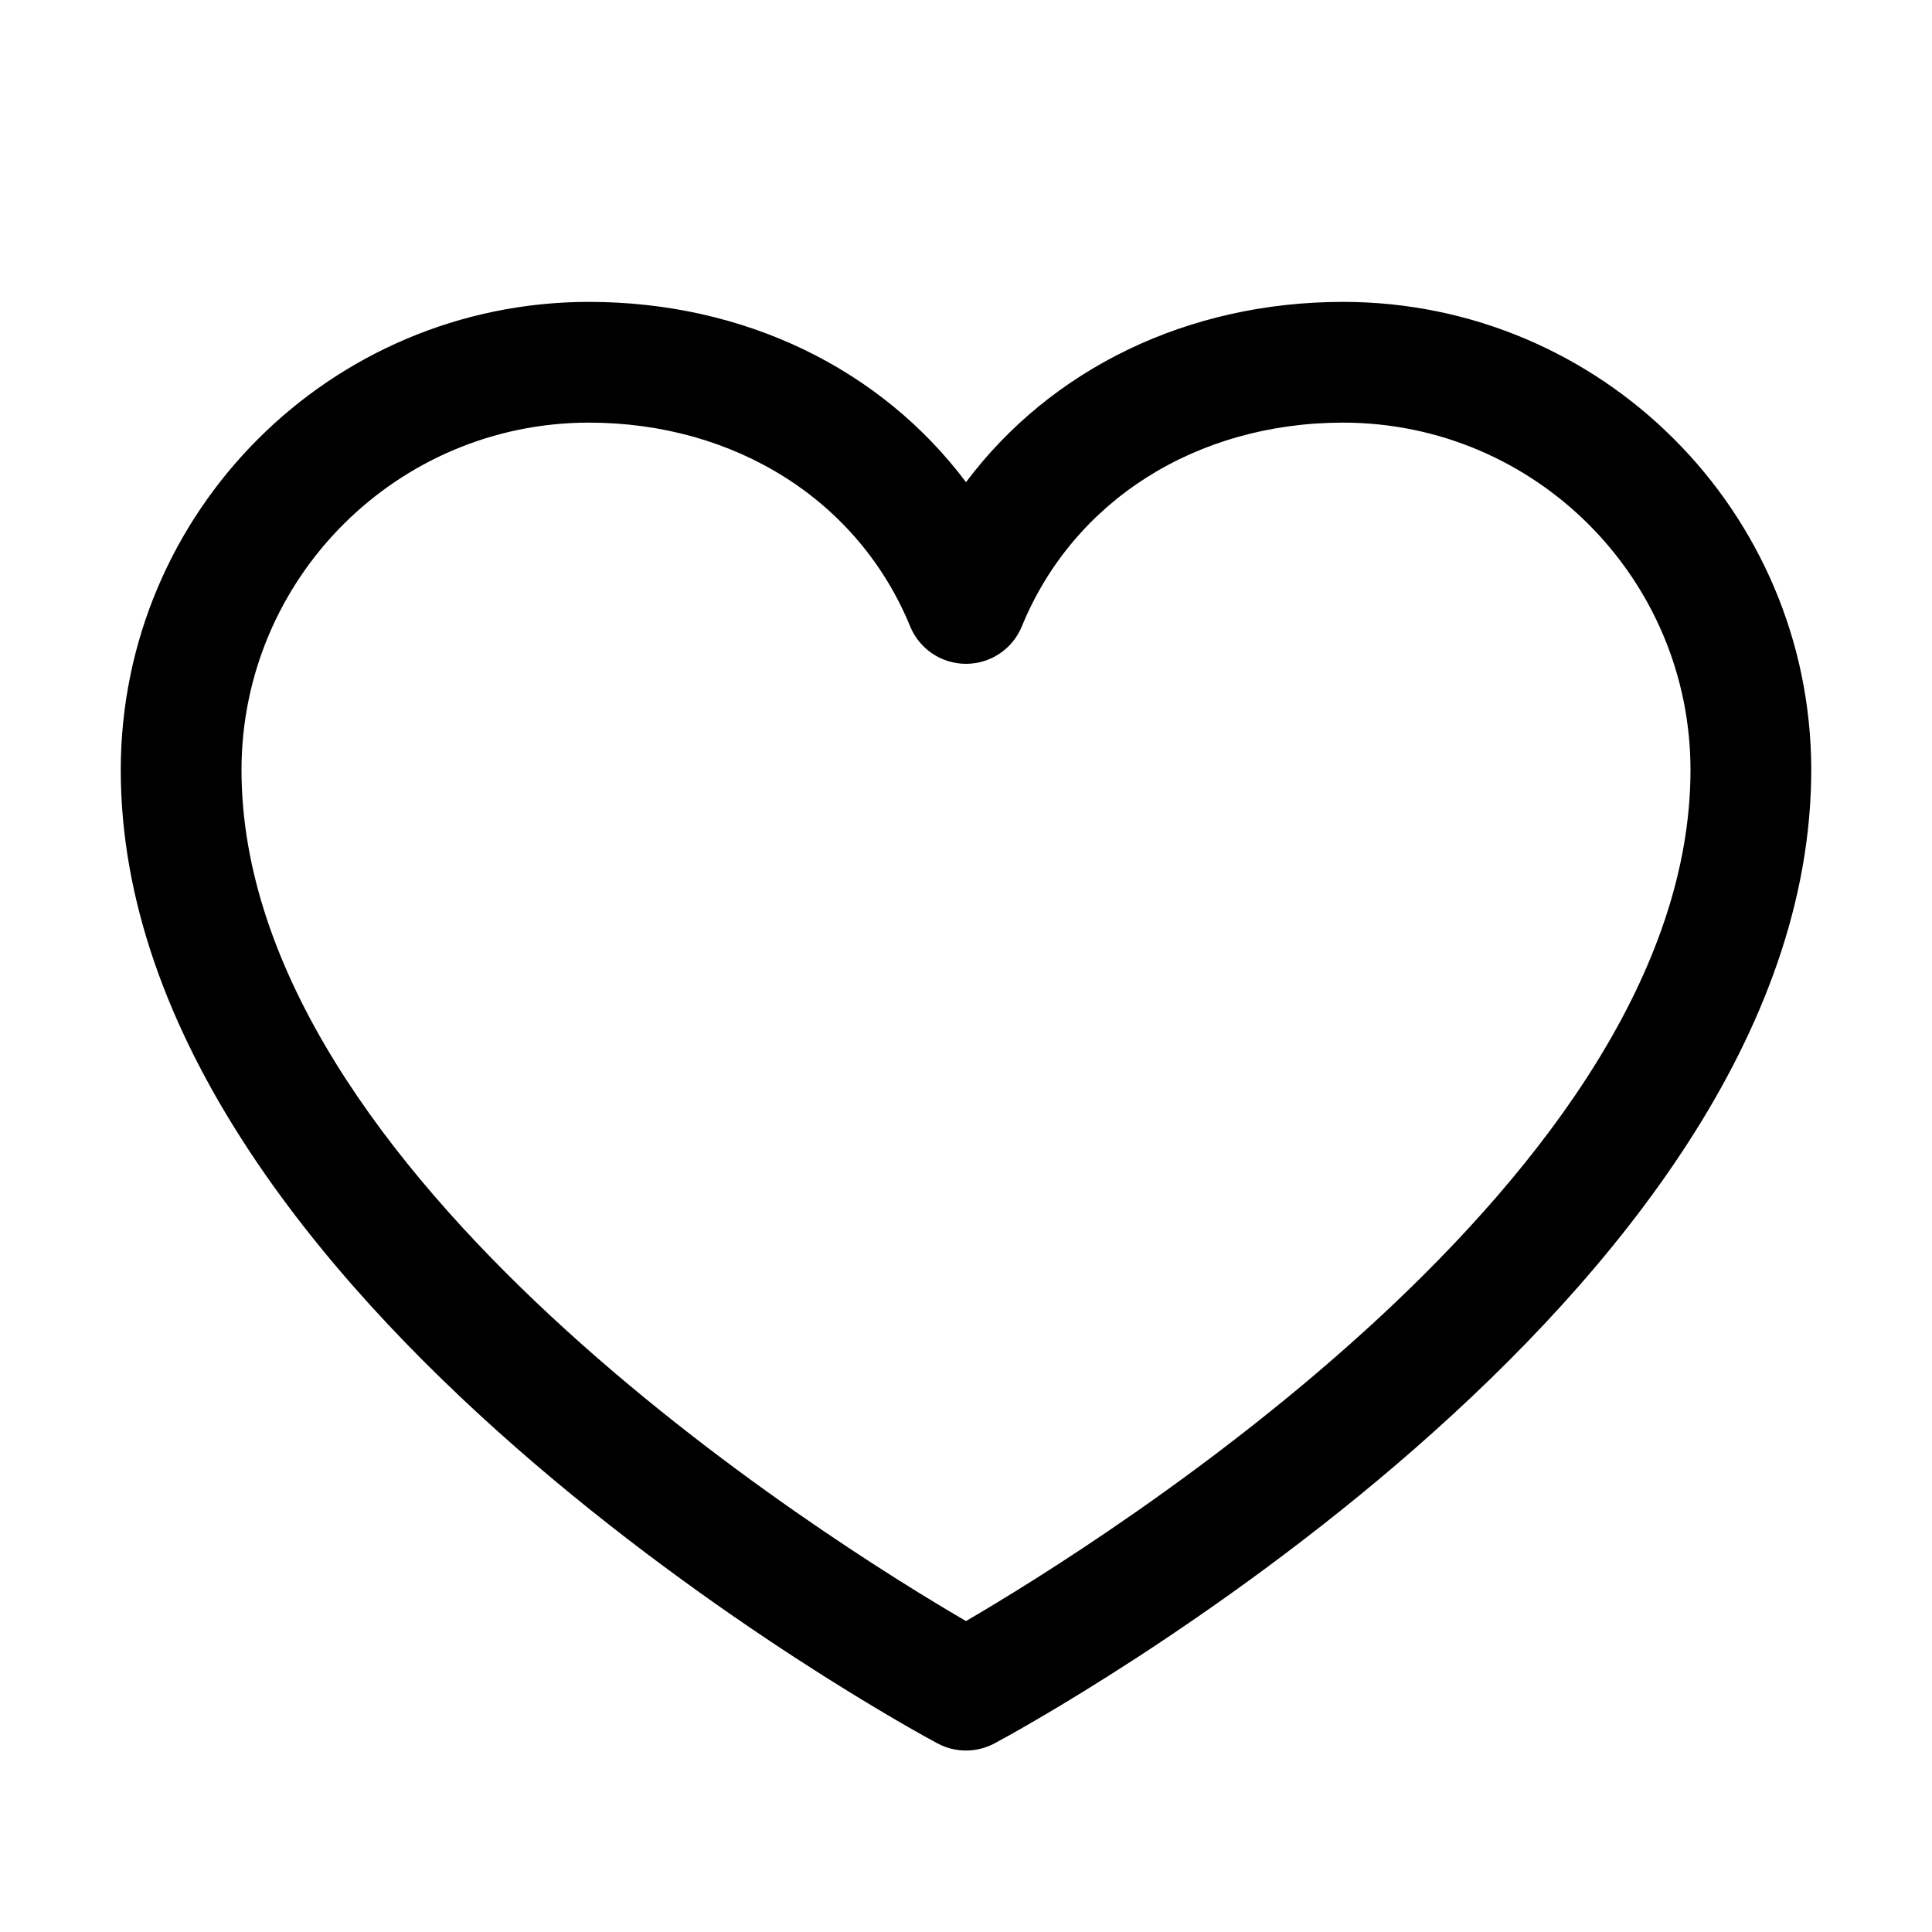
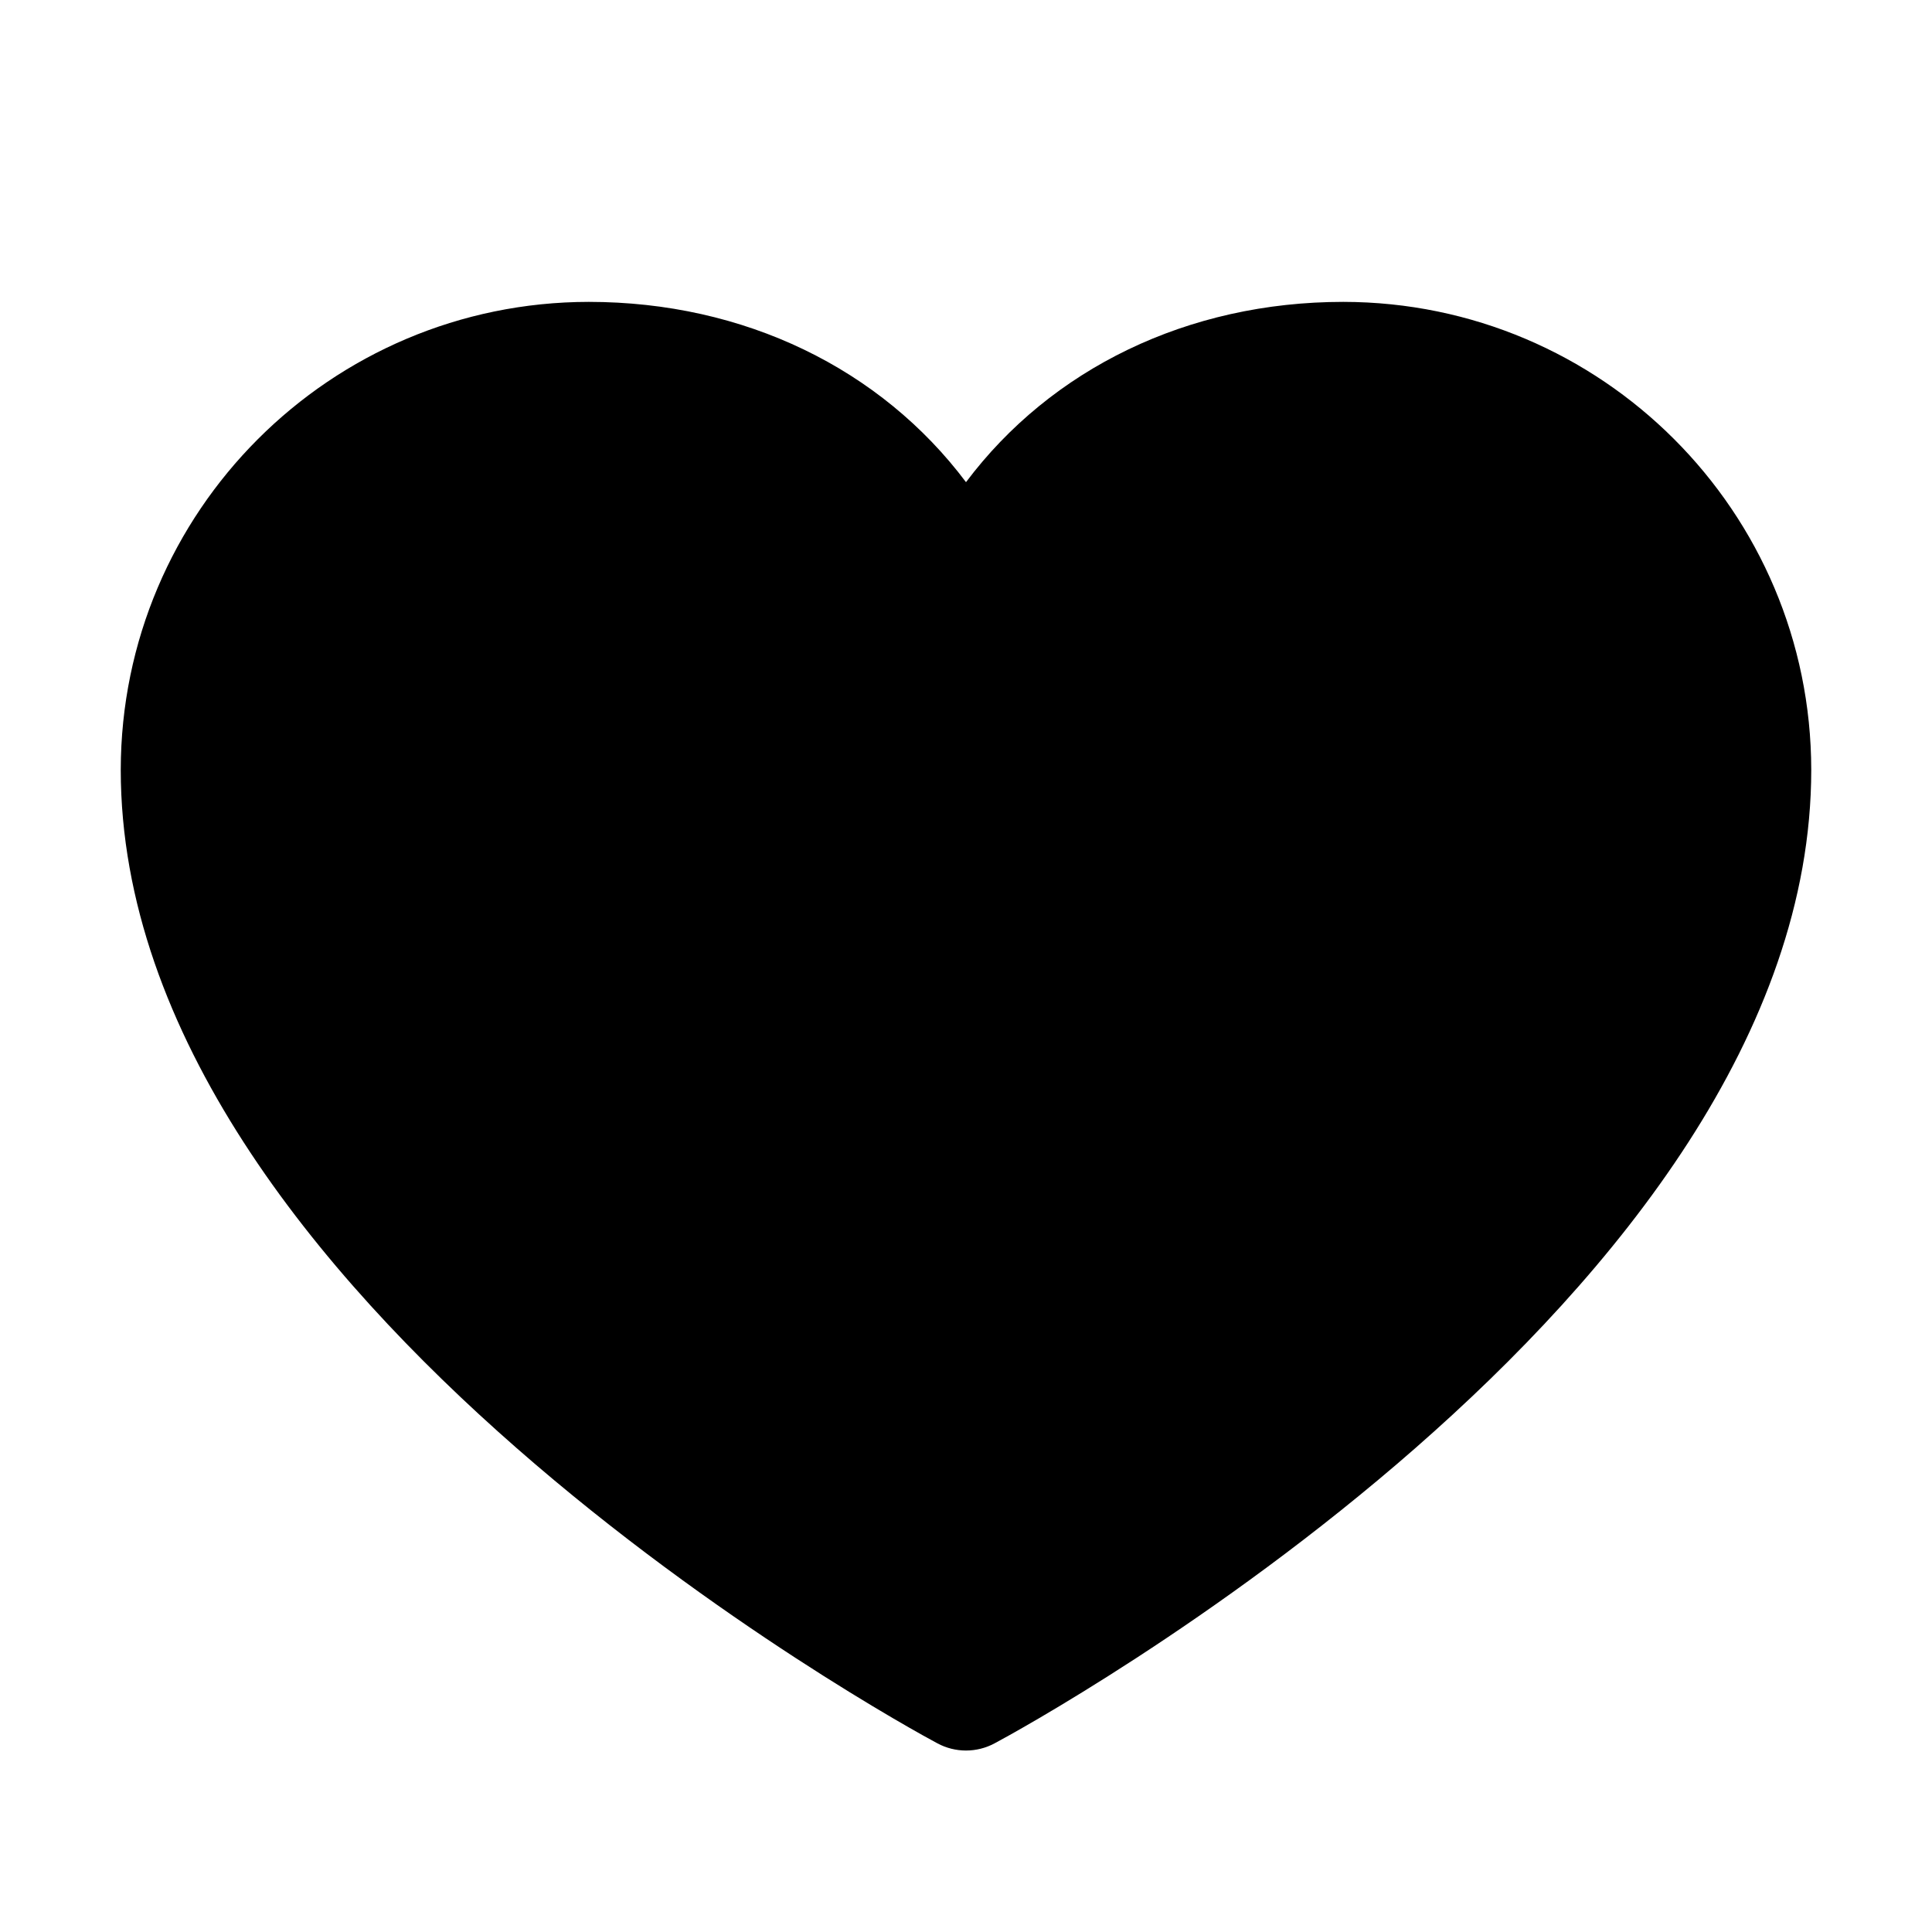
<svg xmlns="http://www.w3.org/2000/svg" viewBox="0 0 256 256" fill="currentColor">
-   <path d="M178,40c-20.65,0-38.73,8.88-50,23.89C116.73,48.88,98.65,40,78,40a62.07,62.07,0,0,0-62,62c0,70,103.79,126.66,108.21,129a8,8,0,0,0,7.58,0C136.21,228.66,240,172,240,102A62.07,62.07,0,0,0,178,40ZM128,214.8C109.74,204.16,32,155.69,32,102A46.06,46.06,0,0,1,78,56c19.45,0,35.78,10.36,42.6,27a8,8,0,0,0,14.8,0c6.82-16.67,23.15-27,42.6-27a46.06,46.06,0,0,1,46,46C224,155.61,146.24,204.15,128,214.8Z" />
+   <path d="M240,102c0,70-103.79,126.66-108.21,129a8,8,0,0,1-7.58,0C119.79,228.66,16,172,16,102A62.07,62.07,0,0,1,78,40c20.65,0,38.73,8.88,50,23.89C139.27,48.88,157.35,40,178,40A62.07,62.07,0,0,1,240,102Z" />
</svg>
